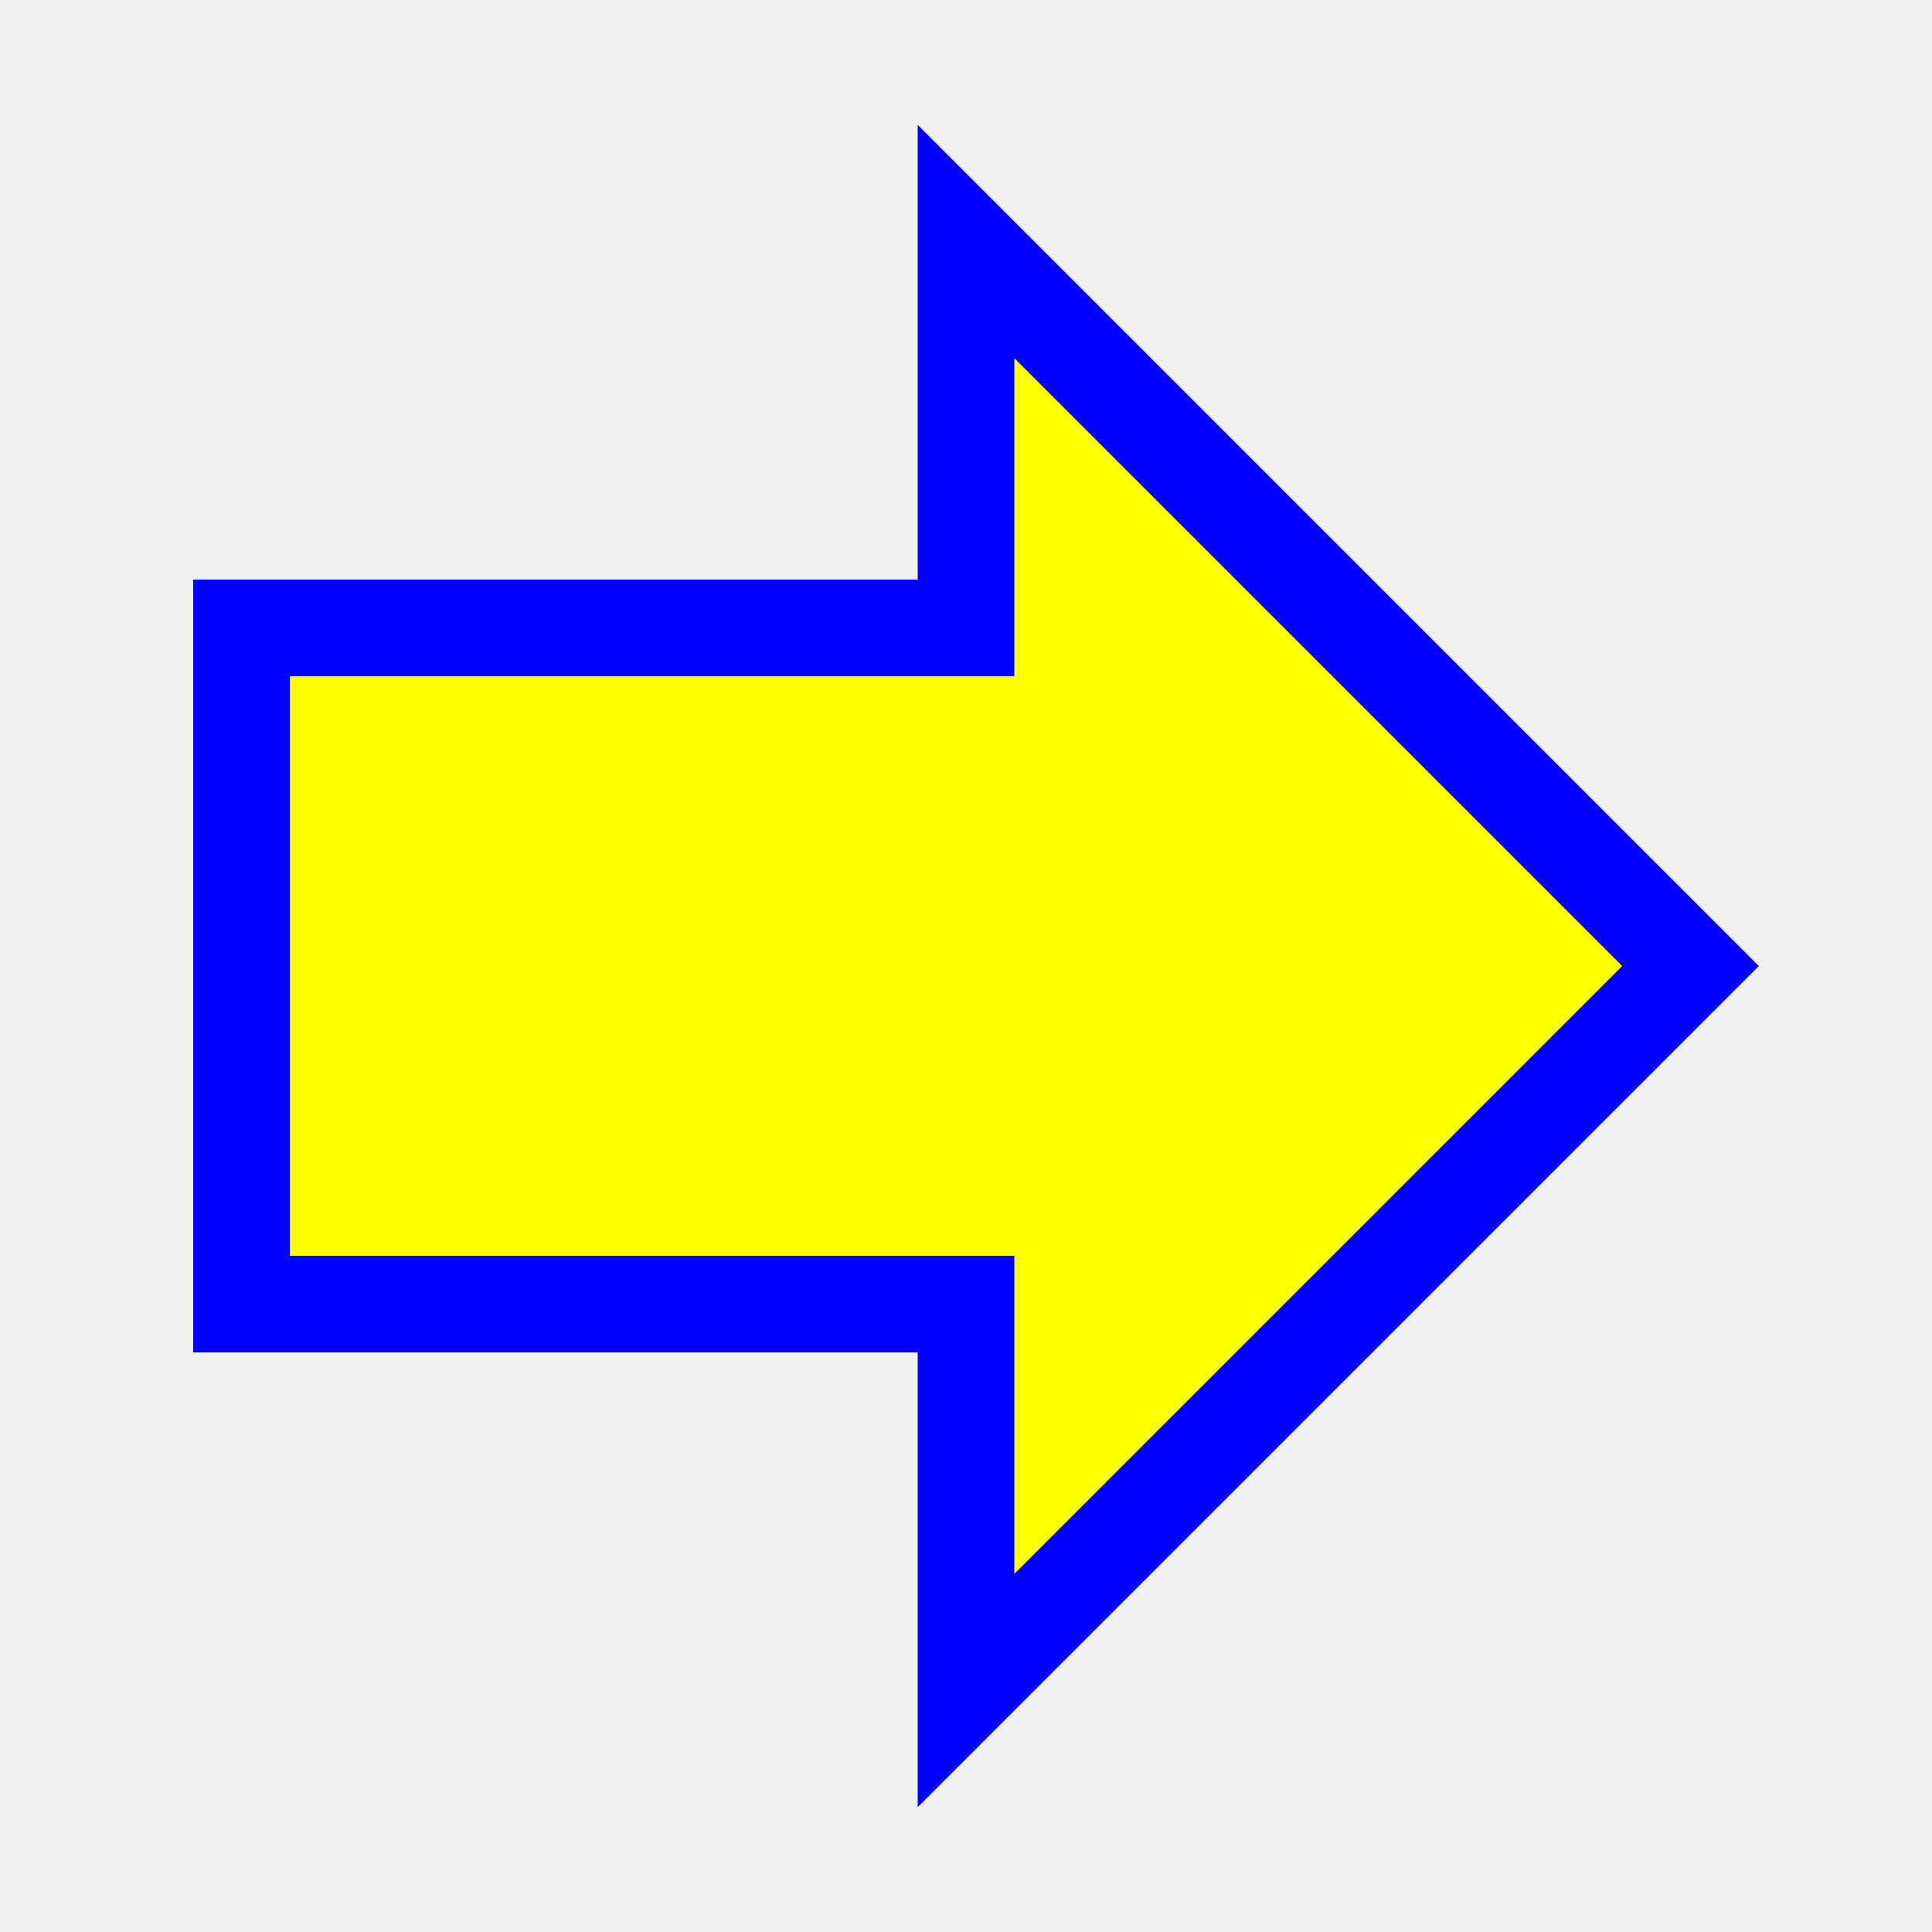
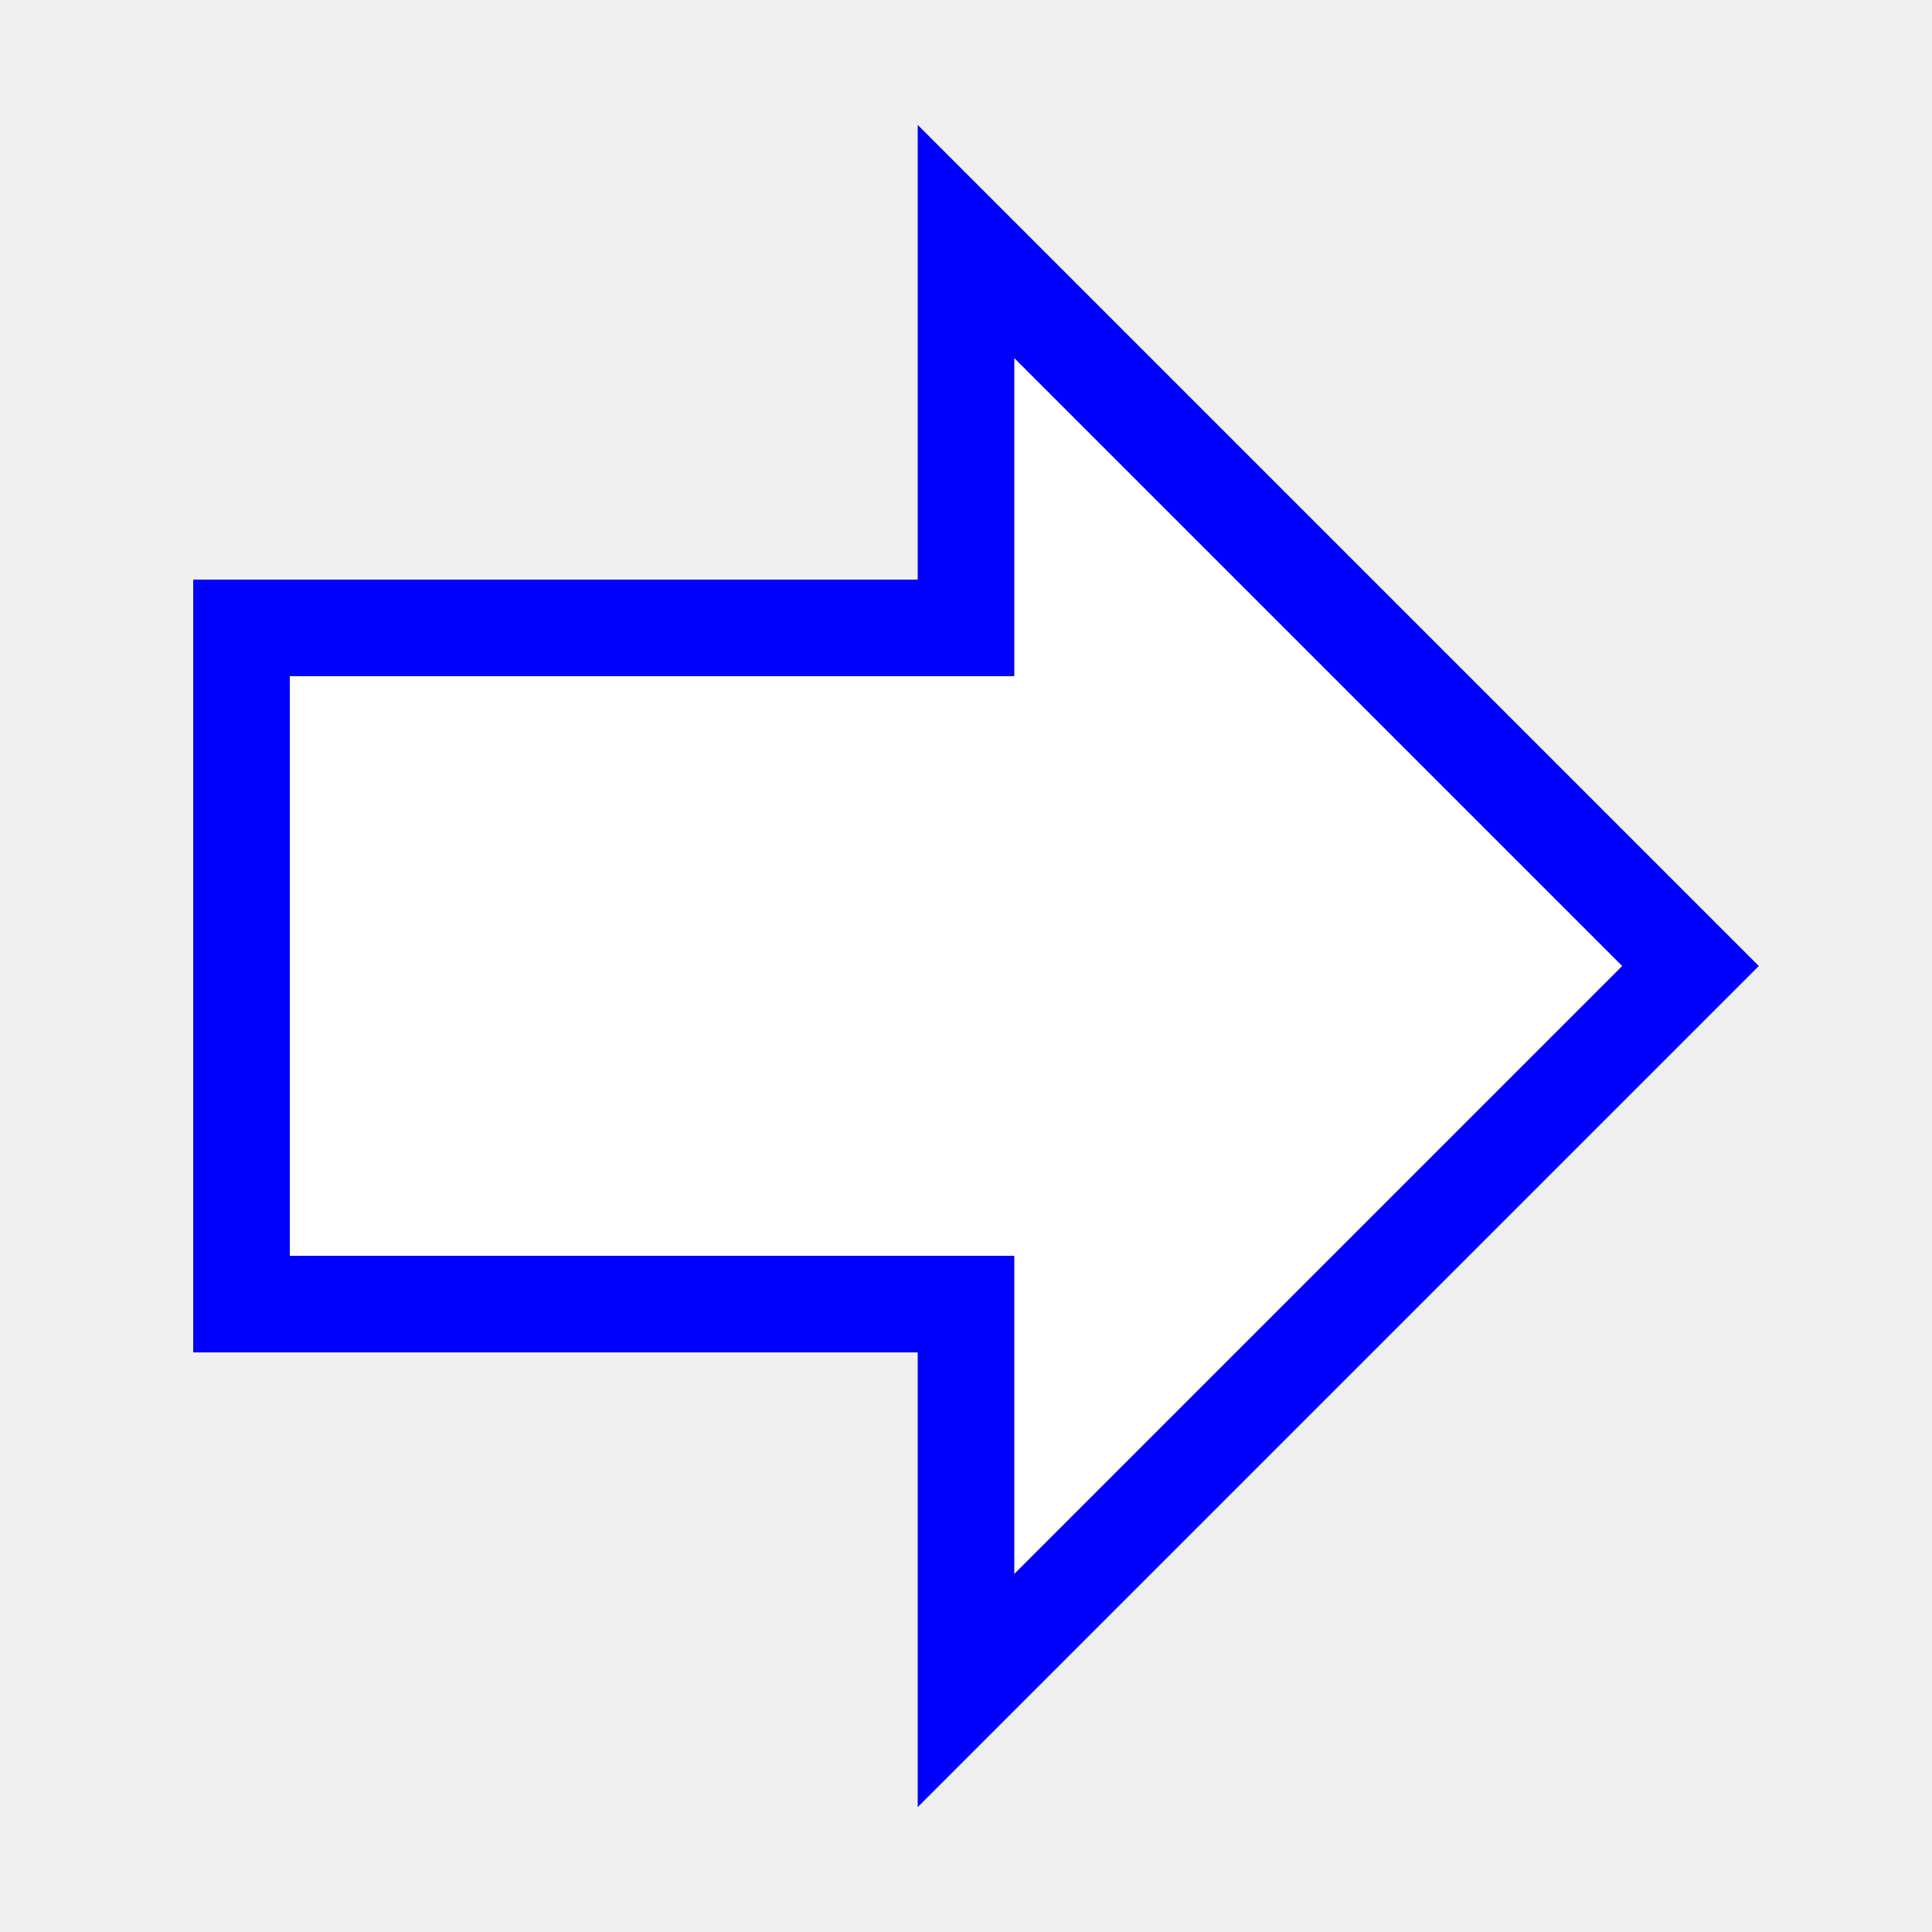
<svg xmlns="http://www.w3.org/2000/svg" width="200" height="200" viewBox="0 0 200 200" fill="none">
-   <path d="m100,25l75,75l-40,0l0,75c-24.72,0 -45.28,0 -70,0l0,-75c-13.333,0 -26.667,0 -40,0l75,-75z" fill="#ffff00" id="svg_3" stroke="#0000ff" stroke-width="10" transform="rotate(90 100 100)" />
+   <path d="m100,25l75,75l-40,0l0,75c-24.72,0 -45.28,0 -70,0l0,-75c-13.333,0 -26.667,0 -40,0l75,-75z" fill="#ffffff" id="svg_3" stroke="#0000ff" stroke-width="10" transform="rotate(90 100 100)" />
</svg>
